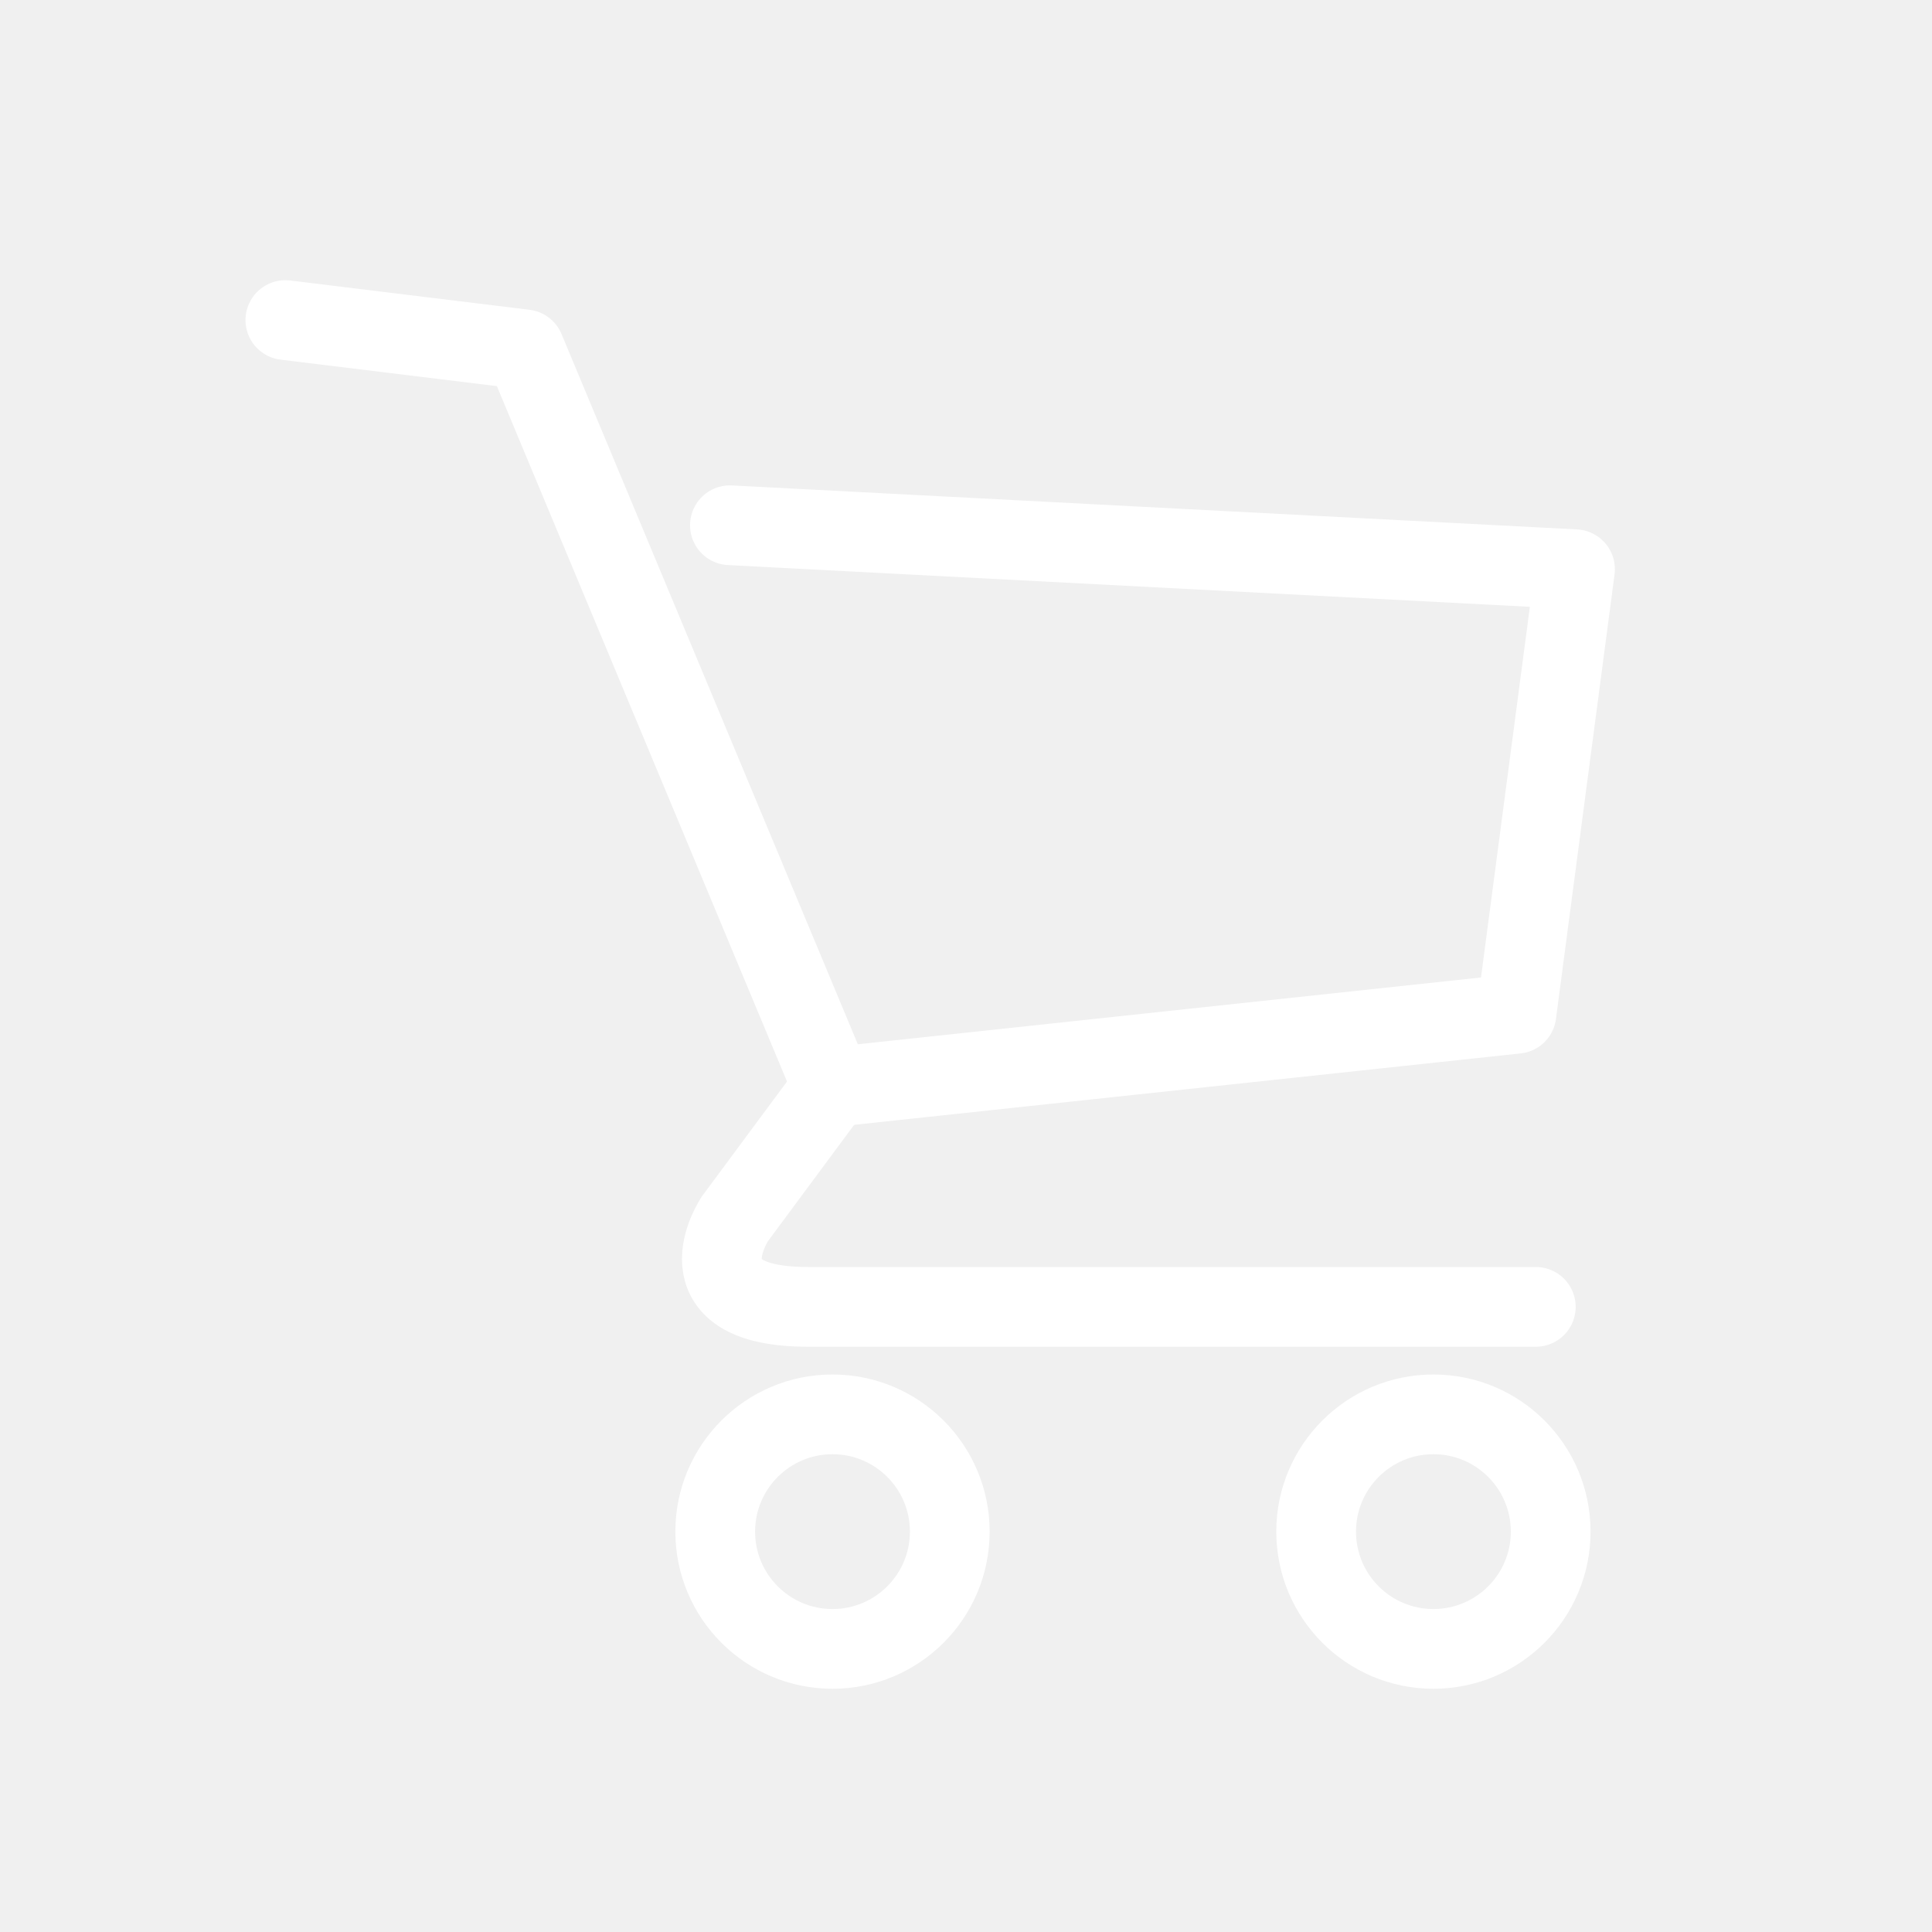
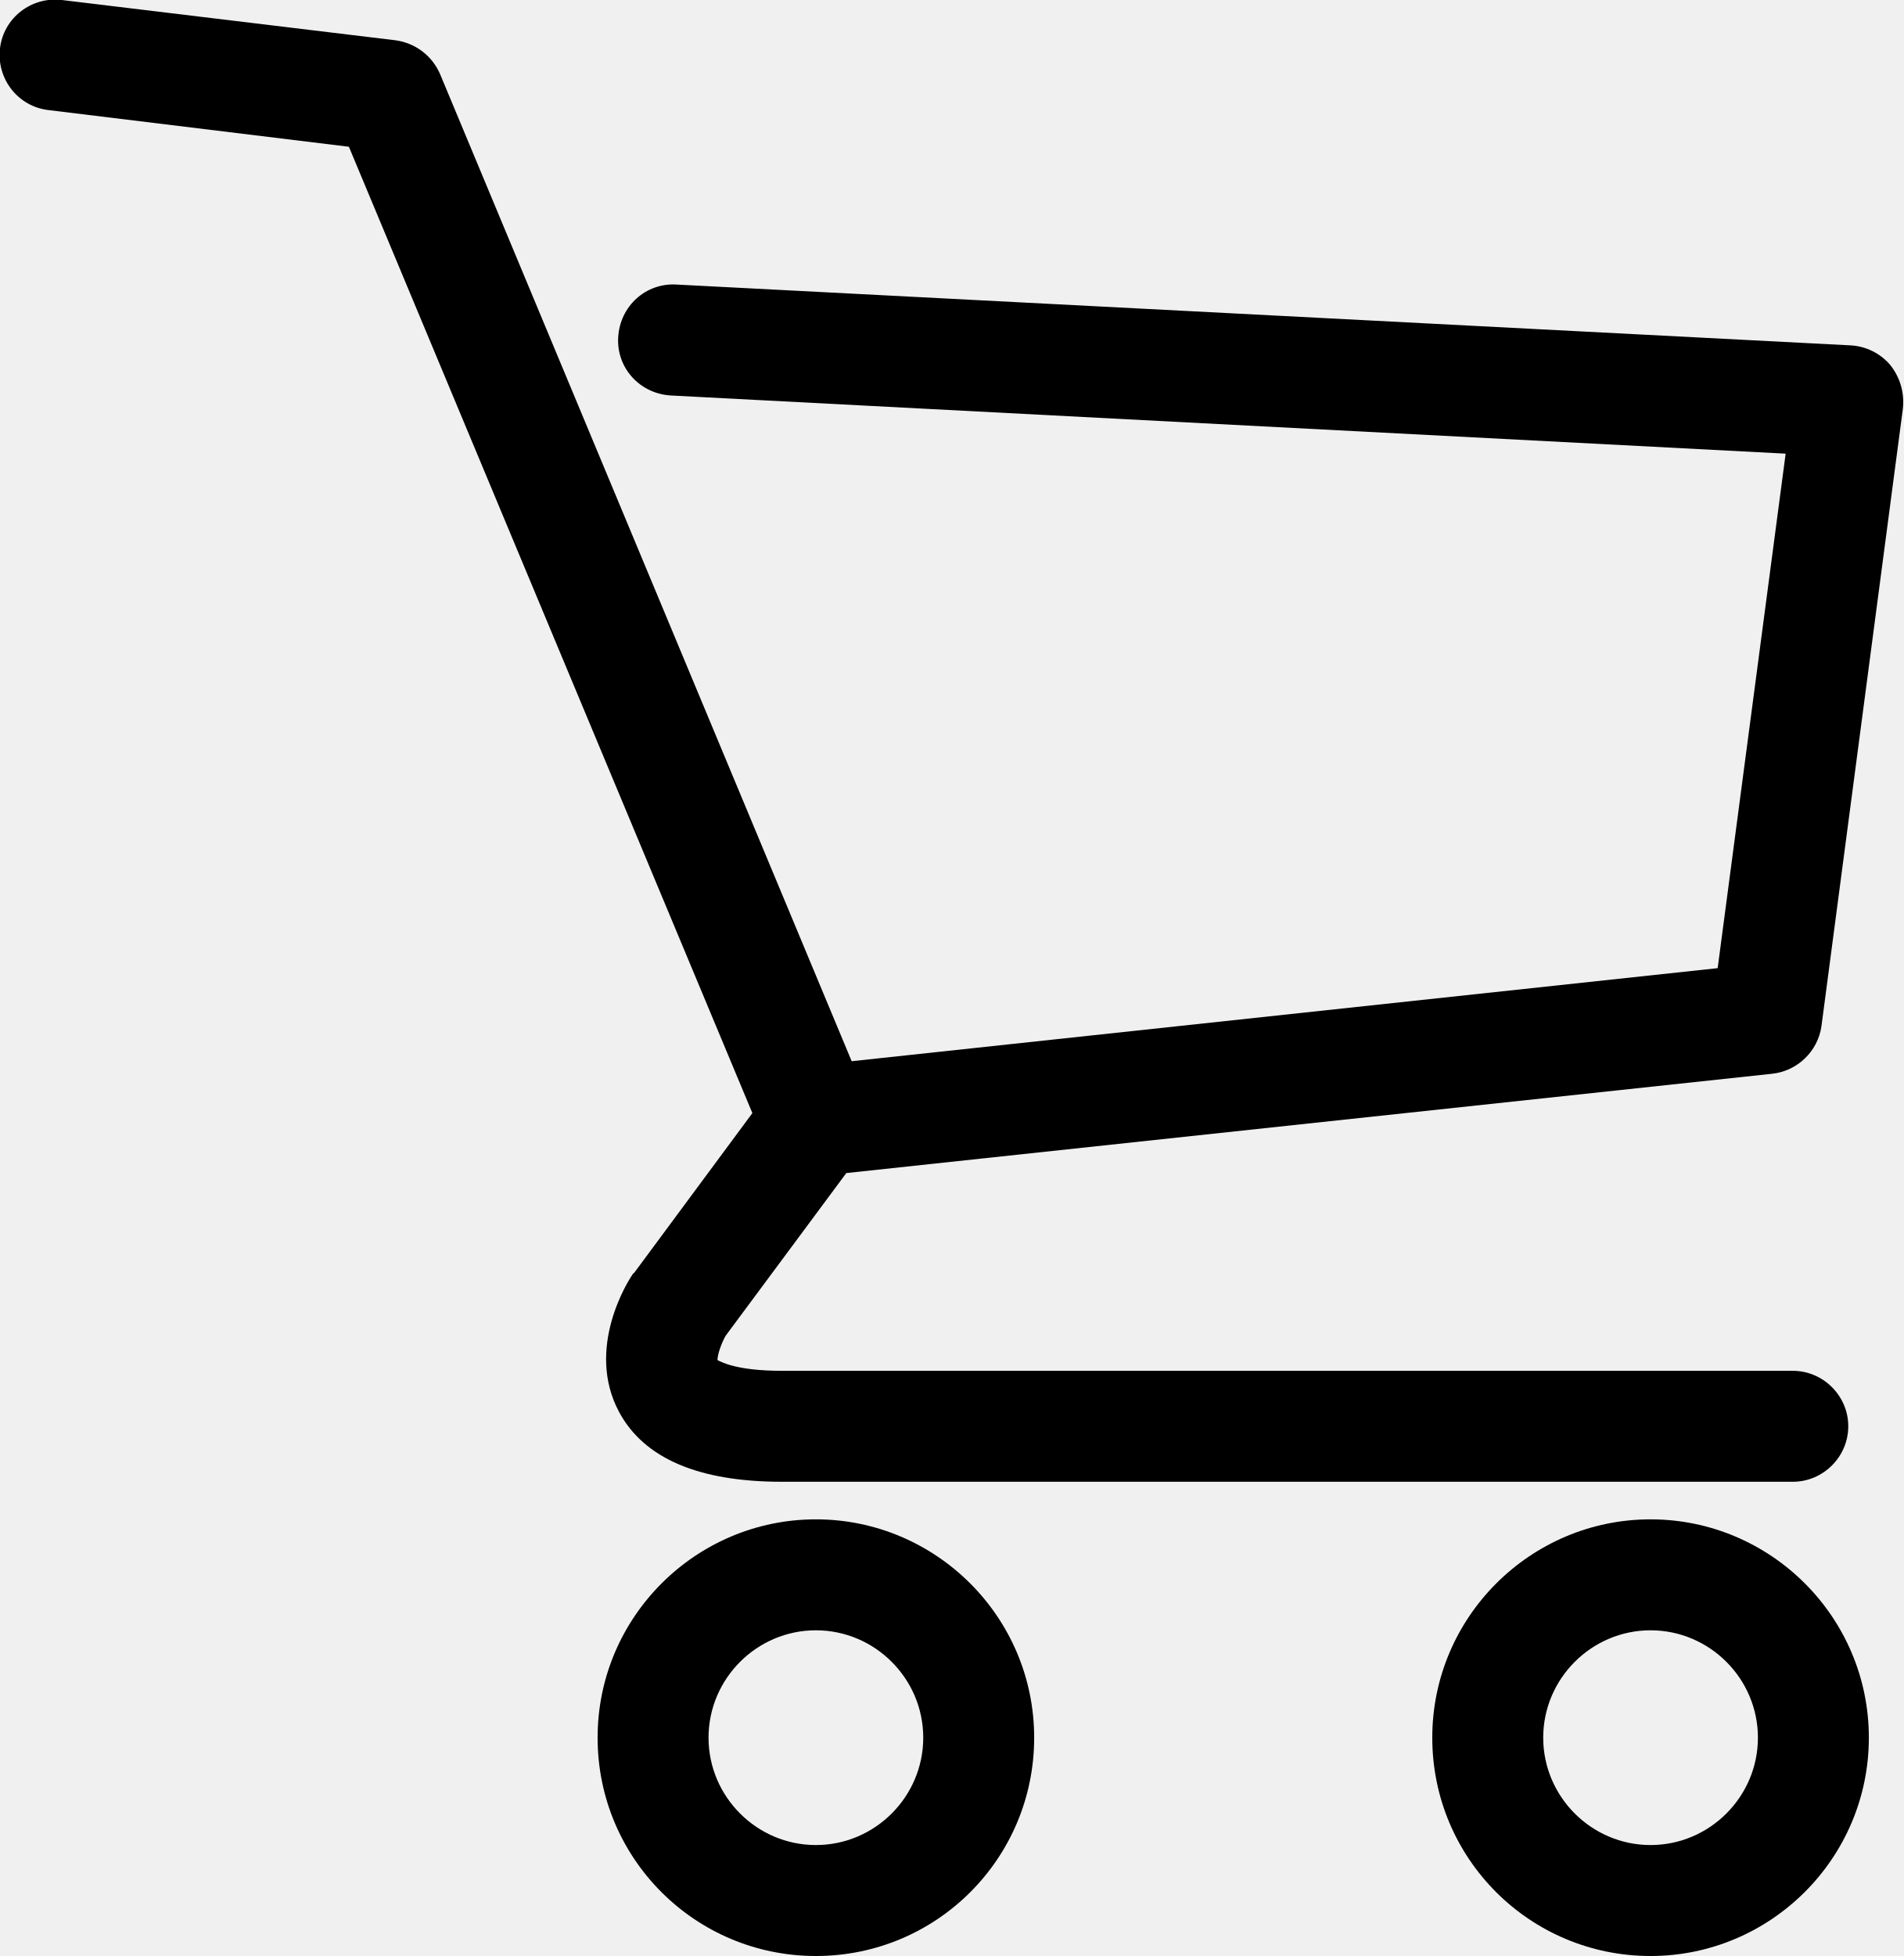
- <svg xmlns="http://www.w3.org/2000/svg" id="Layer_1" data-name="Layer 1" viewBox="0 0 300 300">
-   <defs>
-     <style>.cls-1{fill:none;stroke:#fff;stroke-linecap:round;stroke-linejoin:round;stroke-width:12.38px;}</style>
-   </defs>
-   <path class="cls-1" d="M44.31,49.7l37.17,4.55L129.27,168.8,114.1,189.28s-9.1,13.65,11.38,13.65h113" />
-   <polyline class="cls-1" points="113.34 81.56 244.57 88.39 235.47 157.42 129.27 168.8" />
-   <circle class="cls-1" cx="129.27" cy="237.83" r="18.21" />
-   <circle class="cls-1" cx="222.58" cy="237.83" r="18.21" />
+ <svg xmlns="http://www.w3.org/2000/svg" version="1.1" id="Layer_1" x="0px" y="0px" viewBox="0 0 212.8 218.6" style="enable-background:new 0 0 212.8 218.6;" xml:space="preserve">
+   <path d="M211.3,40.8c-1.1-1.3-2.7-2.1-4.4-2.2L75.6,31.8c-3.4-0.2-6.3,2.4-6.5,5.9c-0.2,3.4,2.4,6.3,5.9,6.5l124.6,6.5l-7.6,57.5  l-96.8,10.4L49.2,8.3c-0.9-2.1-2.8-3.5-5-3.8L6.9,0C3.5-0.4,0.4,2,0,5.4s2,6.5,5.4,6.9L39,16.4l45.1,108L71,142.1  c-0.1,0.1-0.1,0.2-0.2,0.2c-0.6,0.8-5.4,8.4-1.6,15.5c2.8,5.2,8.9,7.8,18.2,7.8h113c3.4,0,6.2-2.8,6.2-6.2s-2.8-6.2-6.2-6.2h-113  c-5.1,0-6.8-1-7.2-1.2c0-0.6,0.4-1.8,0.9-2.7l13.5-18.2L198.1,120c2.8-0.3,5.1-2.5,5.5-5.3l9.1-69C212.9,43.9,212.4,42.2,211.3,40.8  z M91.2,169.8c-13.4,0-24.4,10.9-24.4,24.4s10.9,24.4,24.4,24.4s24.4-10.9,24.4-24.4S104.6,169.8,91.2,169.8z M91.2,206.2  c-6.6,0-12-5.4-12-12s5.4-12,12-12c6.6,0,12,5.4,12,12S97.8,206.2,91.2,206.2z M184.5,169.8c-13.4,0-24.4,10.9-24.4,24.4  s10.9,24.4,24.4,24.4c13.4,0,24.4-10.9,24.4-24.4S197.9,169.8,184.5,169.8z M184.5,206.2c-6.6,0-12-5.4-12-12s5.4-12,12-12  s12,5.4,12,12S191.1,206.2,184.5,206.2z" />
</svg>
